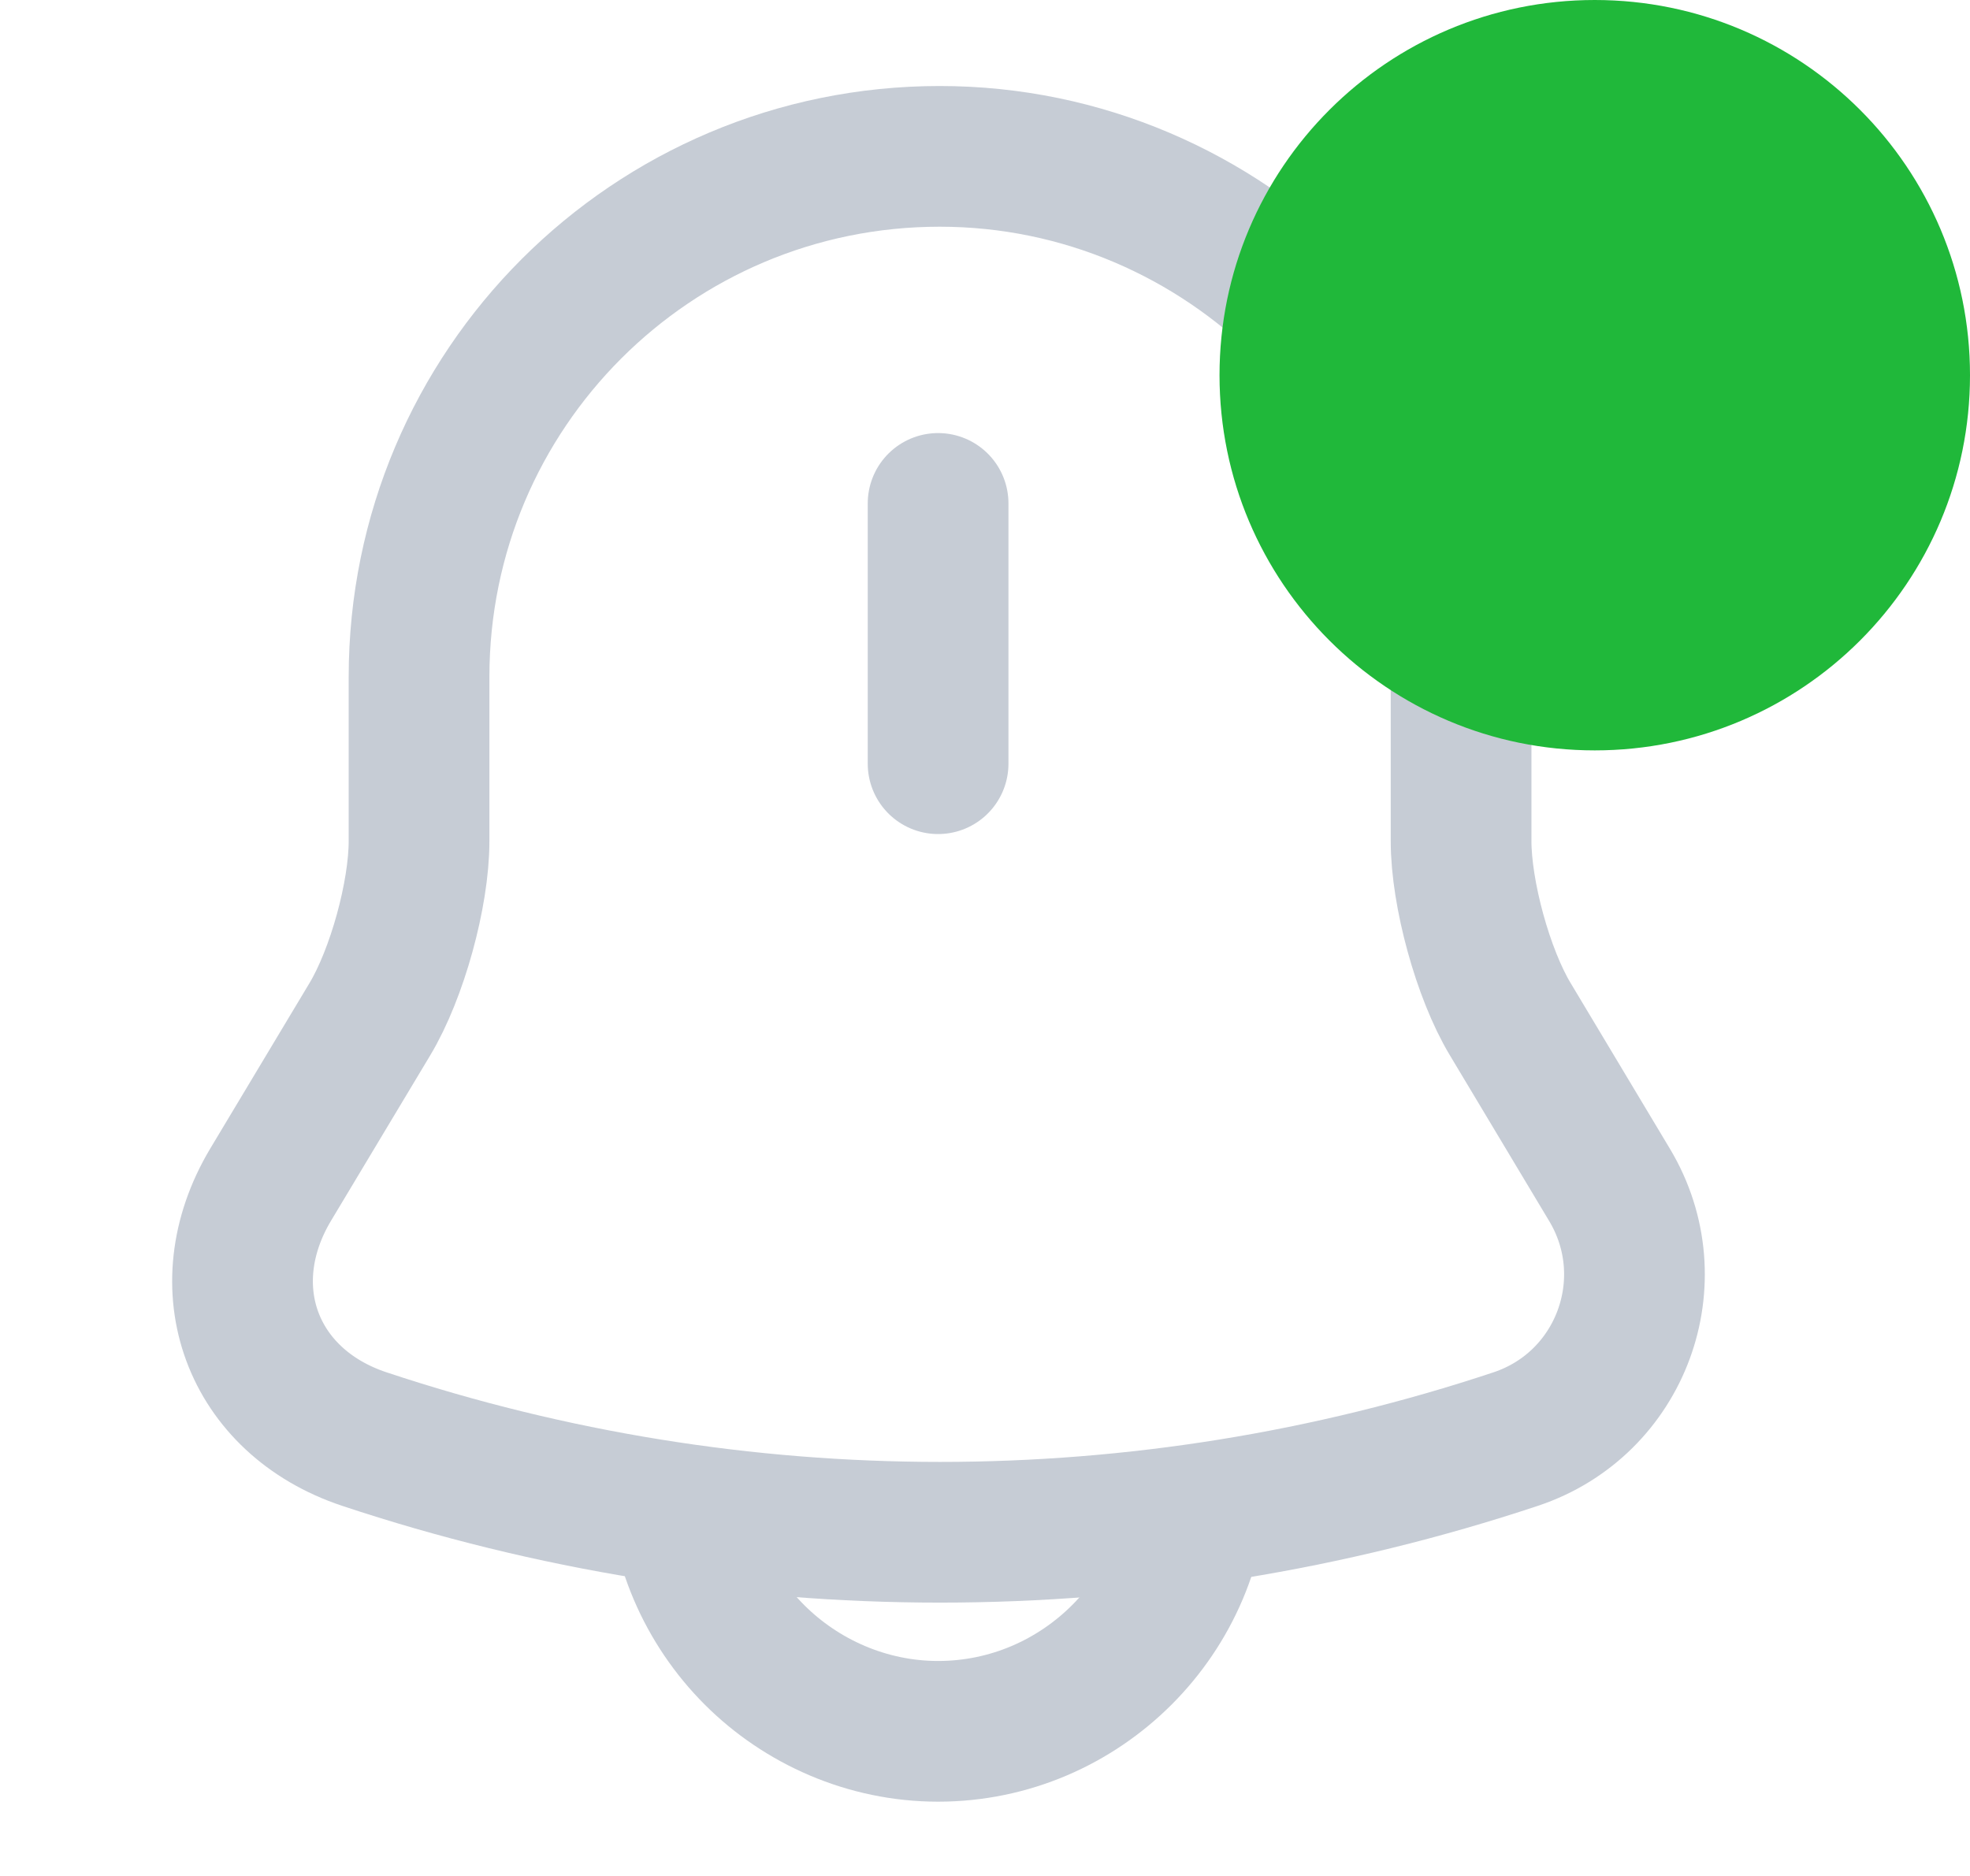
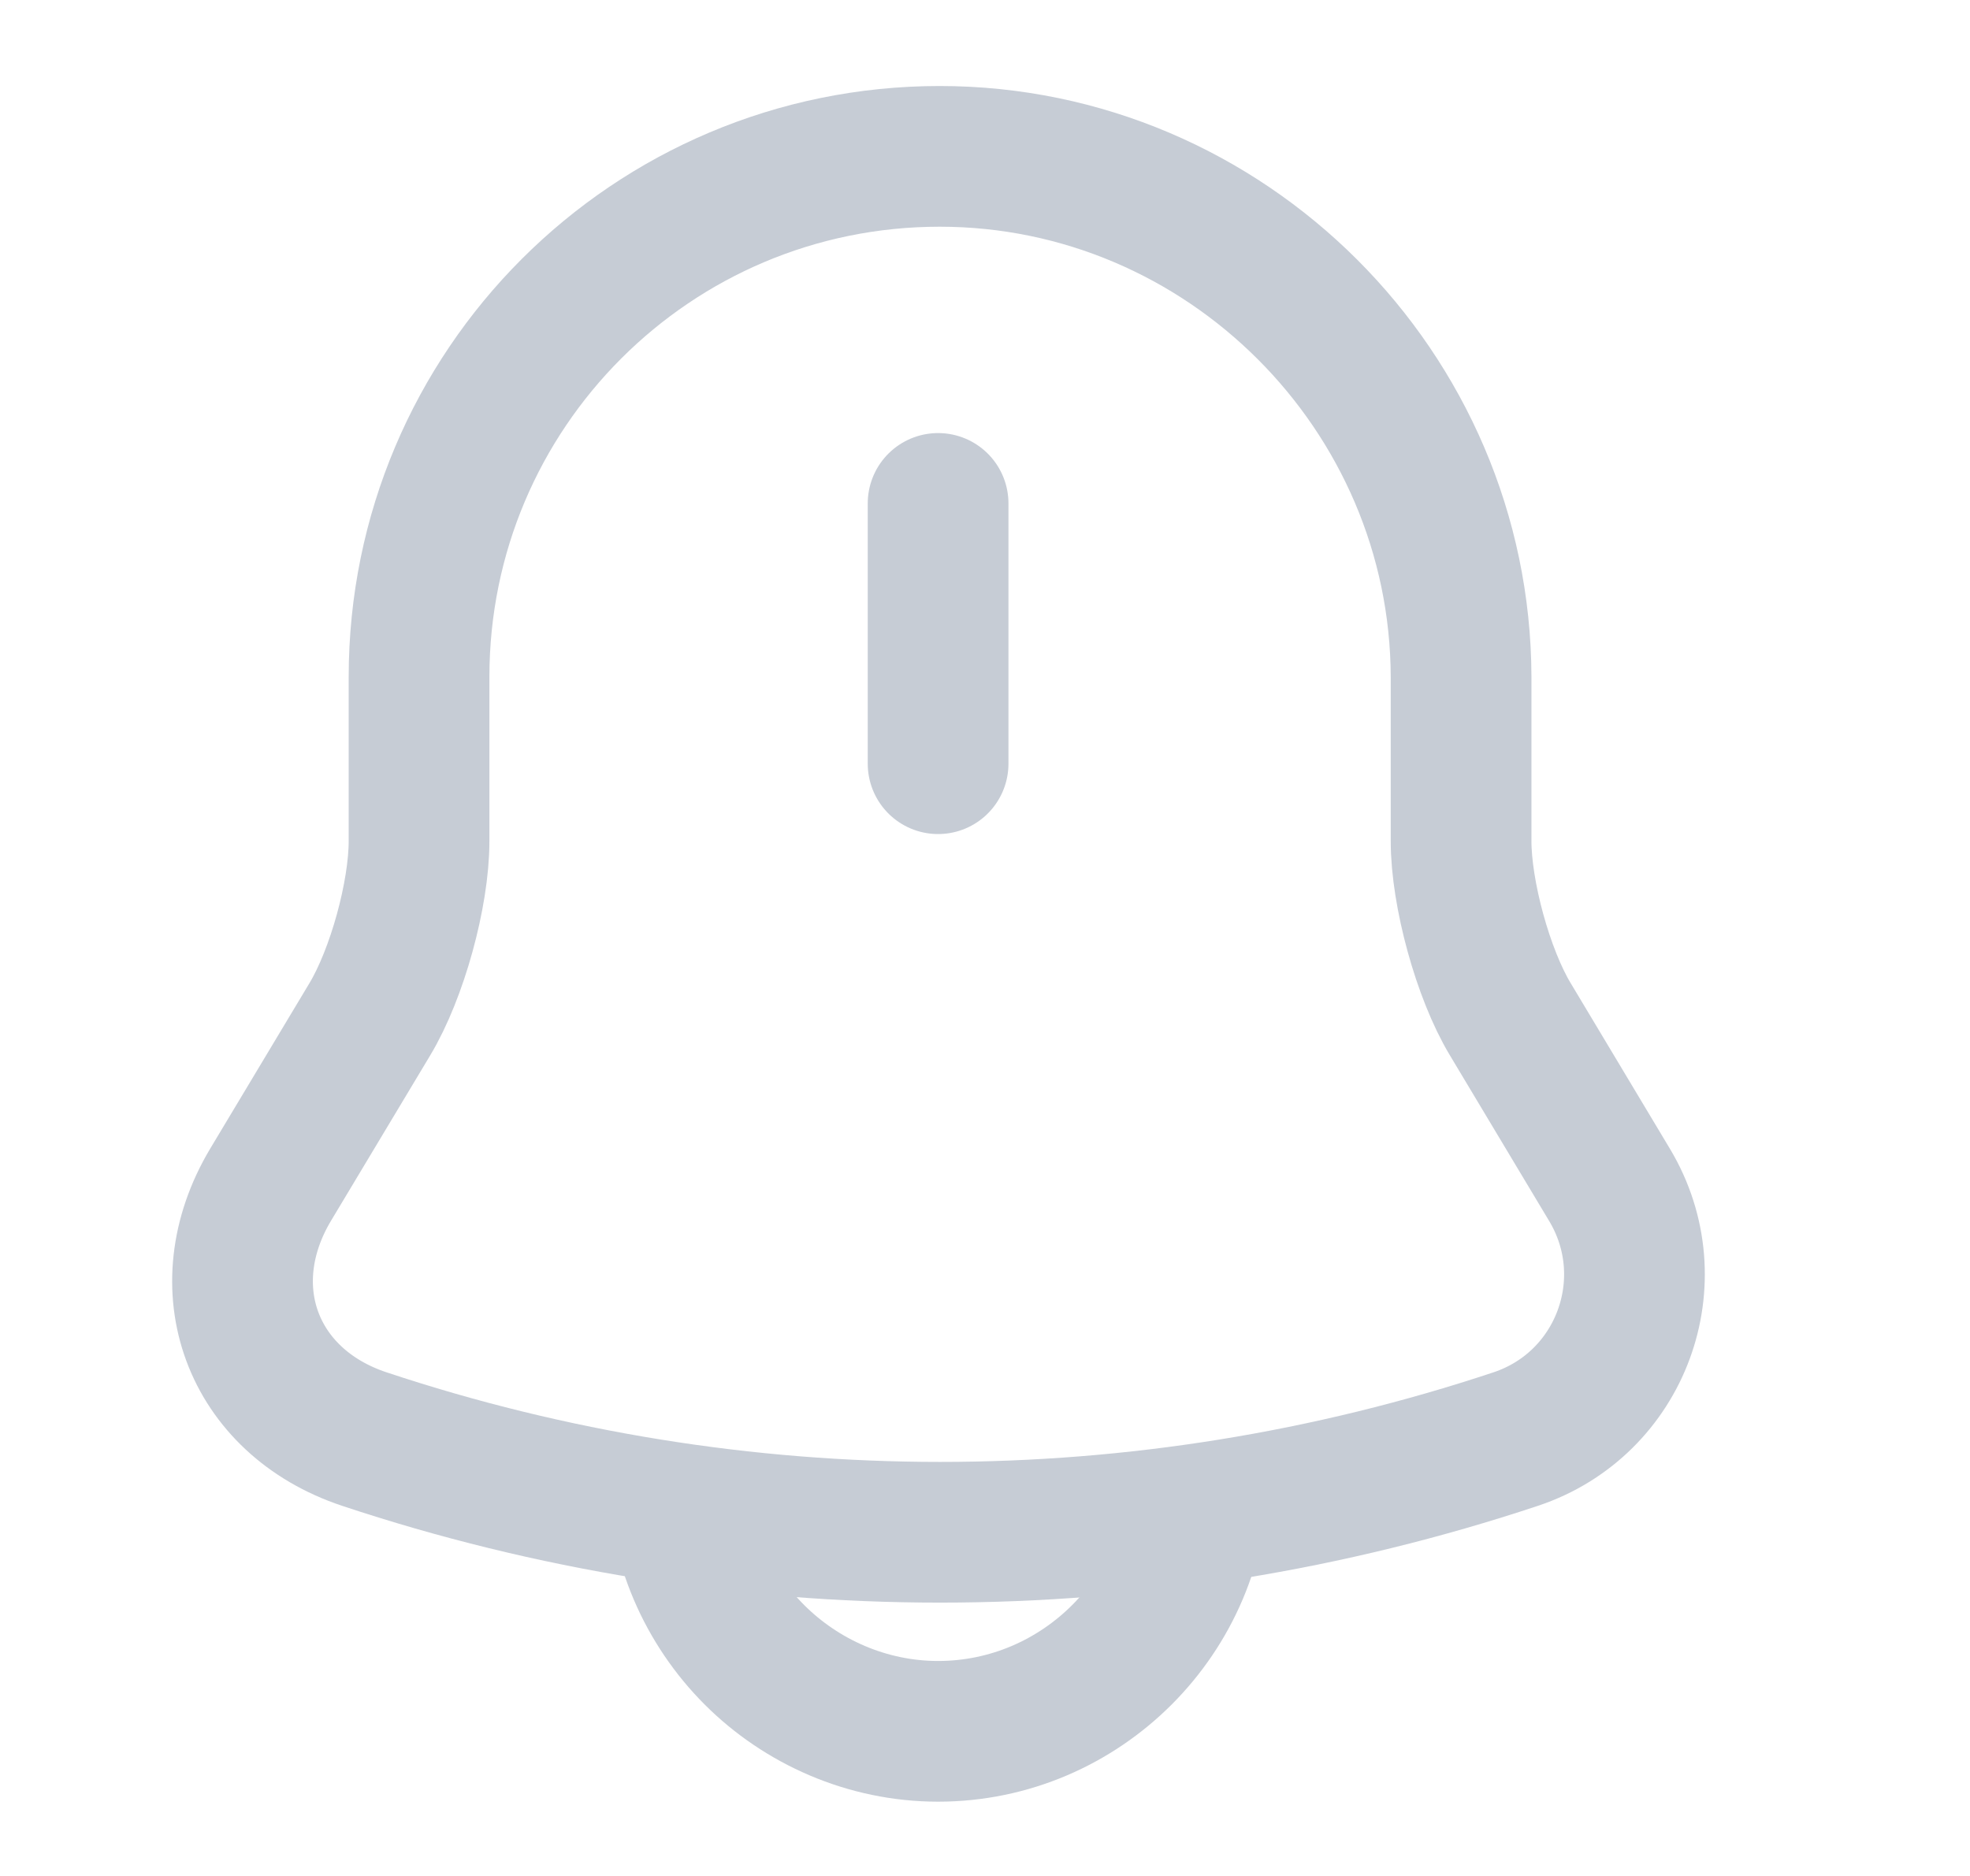
<svg xmlns="http://www.w3.org/2000/svg" width="21" height="20" viewBox="0 0 21 20" fill="none">
  <path d="M10 5.367V8.142" stroke="#C6CCD5" stroke-width="1.5" stroke-miterlimit="10" stroke-linecap="round" />
  <path d="M10.017 1.667C6.95 1.667 4.467 4.15 4.467 7.217V8.967C4.467 9.533 4.233 10.383 3.942 10.867L2.883 12.633C2.233 13.725 2.683 14.942 3.883 15.342C7.867 16.667 12.175 16.667 16.158 15.342C17.283 14.967 17.767 13.65 17.158 12.633L16.1 10.867C15.808 10.383 15.575 9.525 15.575 8.967V7.217C15.567 4.167 13.067 1.667 10.017 1.667Z" stroke="#C6CCD5" stroke-width="1.5" stroke-miterlimit="10" stroke-linecap="round" />
  <path d="M12.775 15.683C12.775 17.208 11.525 18.458 10 18.458C9.242 18.458 8.542 18.142 8.042 17.642C7.542 17.142 7.225 16.442 7.225 15.683" stroke="#C6CCD5" stroke-width="1.5" stroke-miterlimit="10" />
-   <circle cx="17" cy="4" r="4" fill="#20B83A" />
</svg>
